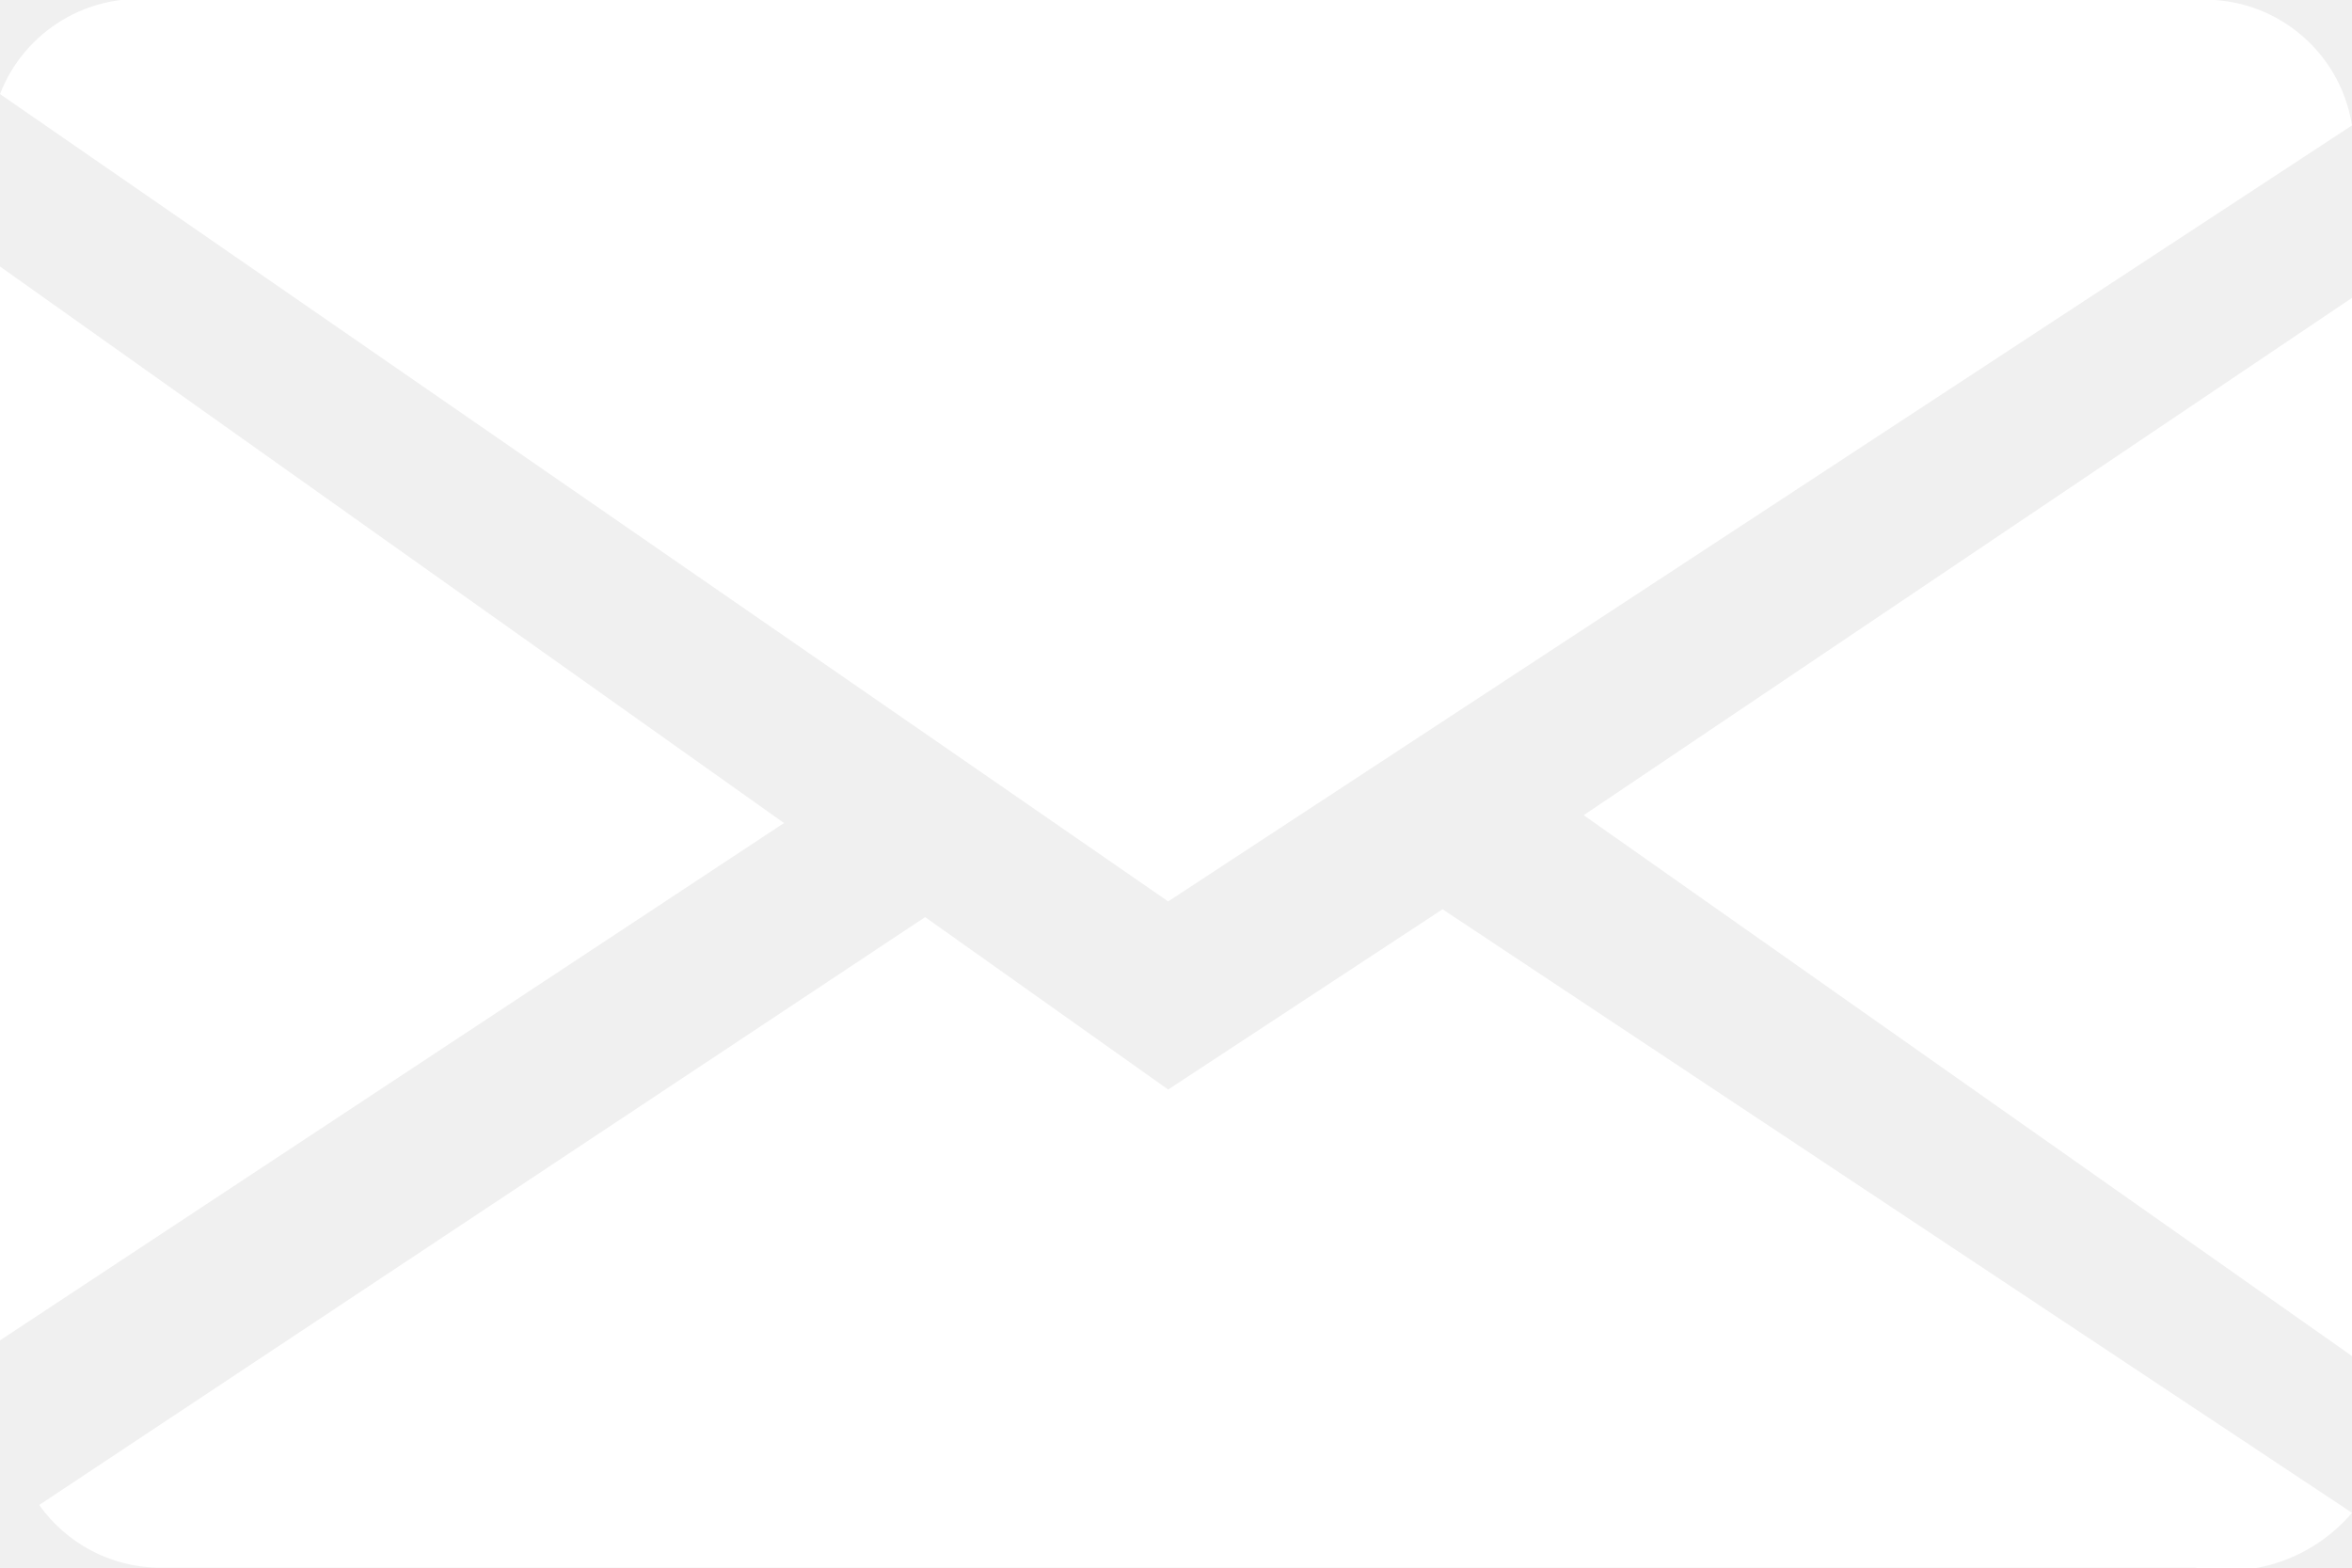
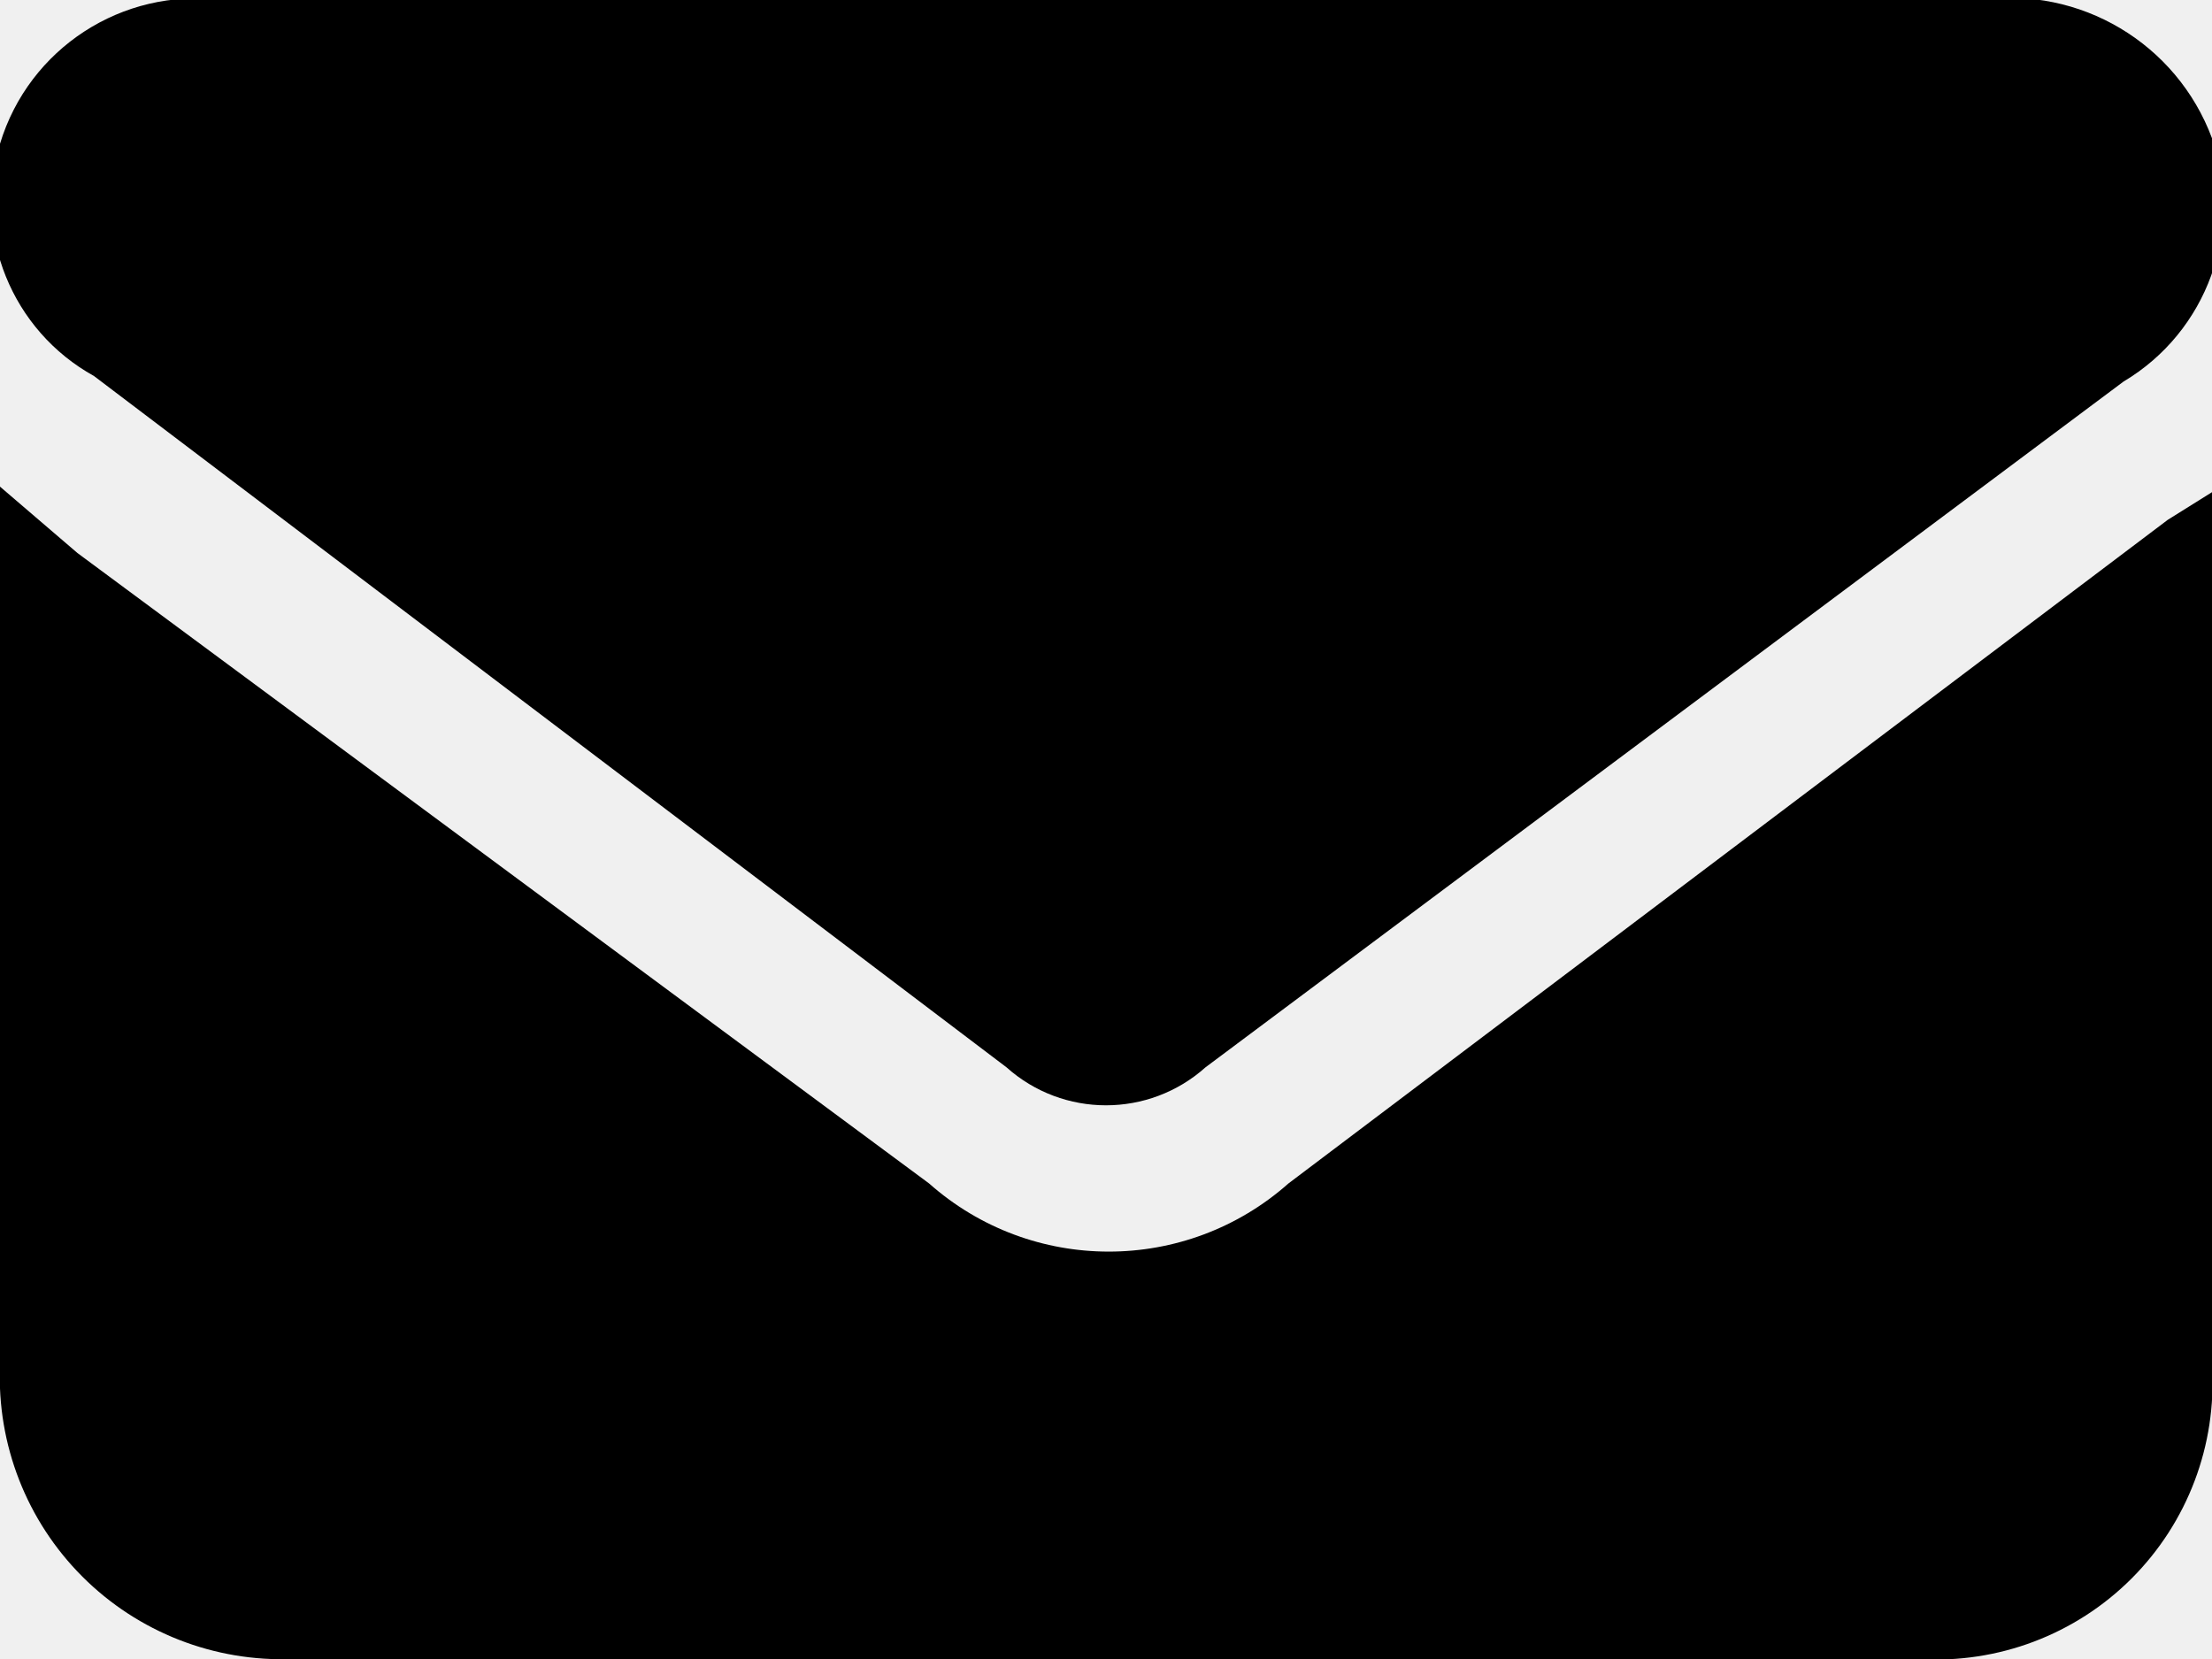
- <svg xmlns="http://www.w3.org/2000/svg" viewBox="0 0 3 2">
-   <defs>
-     <style>.cls-1{fill:#fff;}</style>
-   </defs>
+ <svg xmlns="http://www.w3.org/2000/svg" viewBox="0 0 4 3">
  <g id="Layer_2" data-name="Layer 2">
    <g id="Layer_1-2" data-name="Layer 1">
-       <path class="cls-1" d="M1.49,1.15,3,.16A.19.19,0,0,0,2.8,0H.2A.19.19,0,0,0,0,.12Z" />
-       <polygon class="cls-1" points="2.02 1.04 3 1.73 3 0.38 2.02 1.04" />
-       <path class="cls-1" d="M1.84,1.16l-.35.23h0l-.31-.22L.05,1.92A.19.19,0,0,0,.2,2H2.8A.21.21,0,0,0,3,1.93Z" />
-       <polygon class="cls-1" points="1 1.05 0 0.34 0 1.71 1 1.05" />
+       <path d="M0,.88.14,1,1.68,2.14a.49.49,0,0,0,.65,0L3.92.94,4,.89V2.47A.5.5,0,0,1,3.47,3H.53A.51.51,0,0,1,0,2.47V.88Z" />
+       <path d="M2,0H3.58A.39.39,0,0,1,4,.25a.37.37,0,0,1-.16.44L2.18,1.93a.27.27,0,0,1-.36,0L.17.68A.36.36,0,0,1,0,.26.37.37,0,0,1,.4,0Z" />
    </g>
  </g>
</svg>
